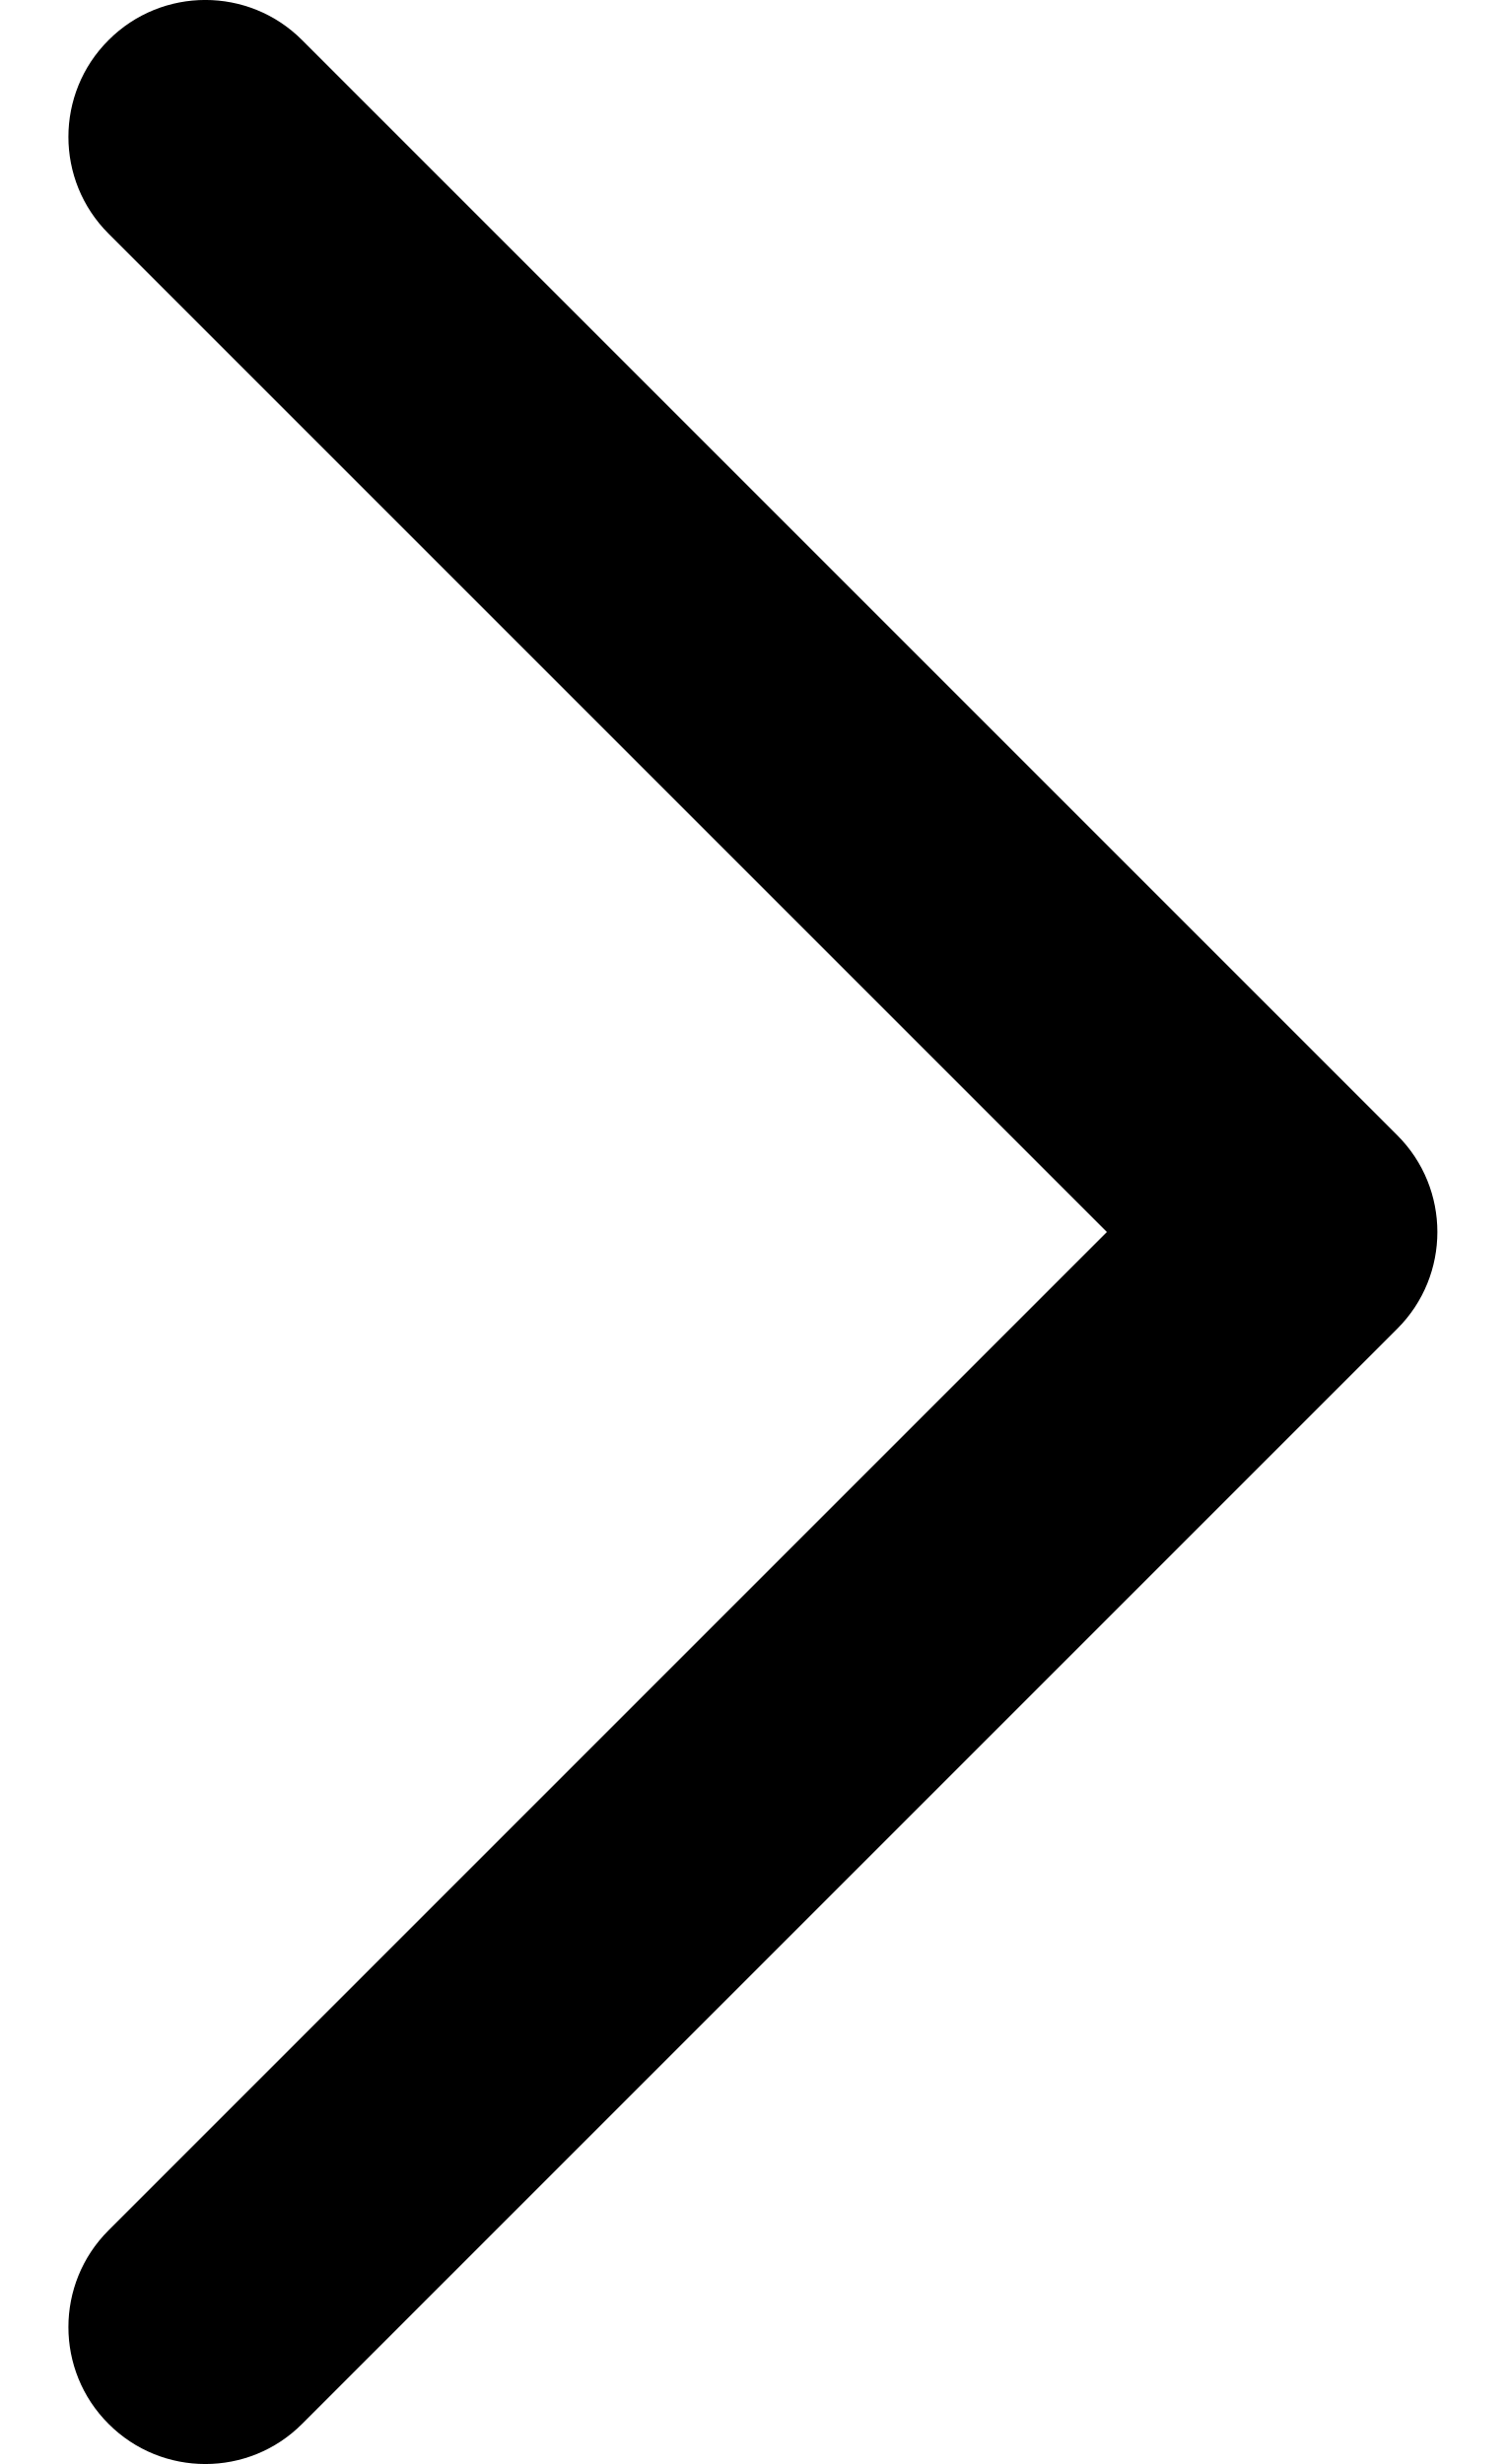
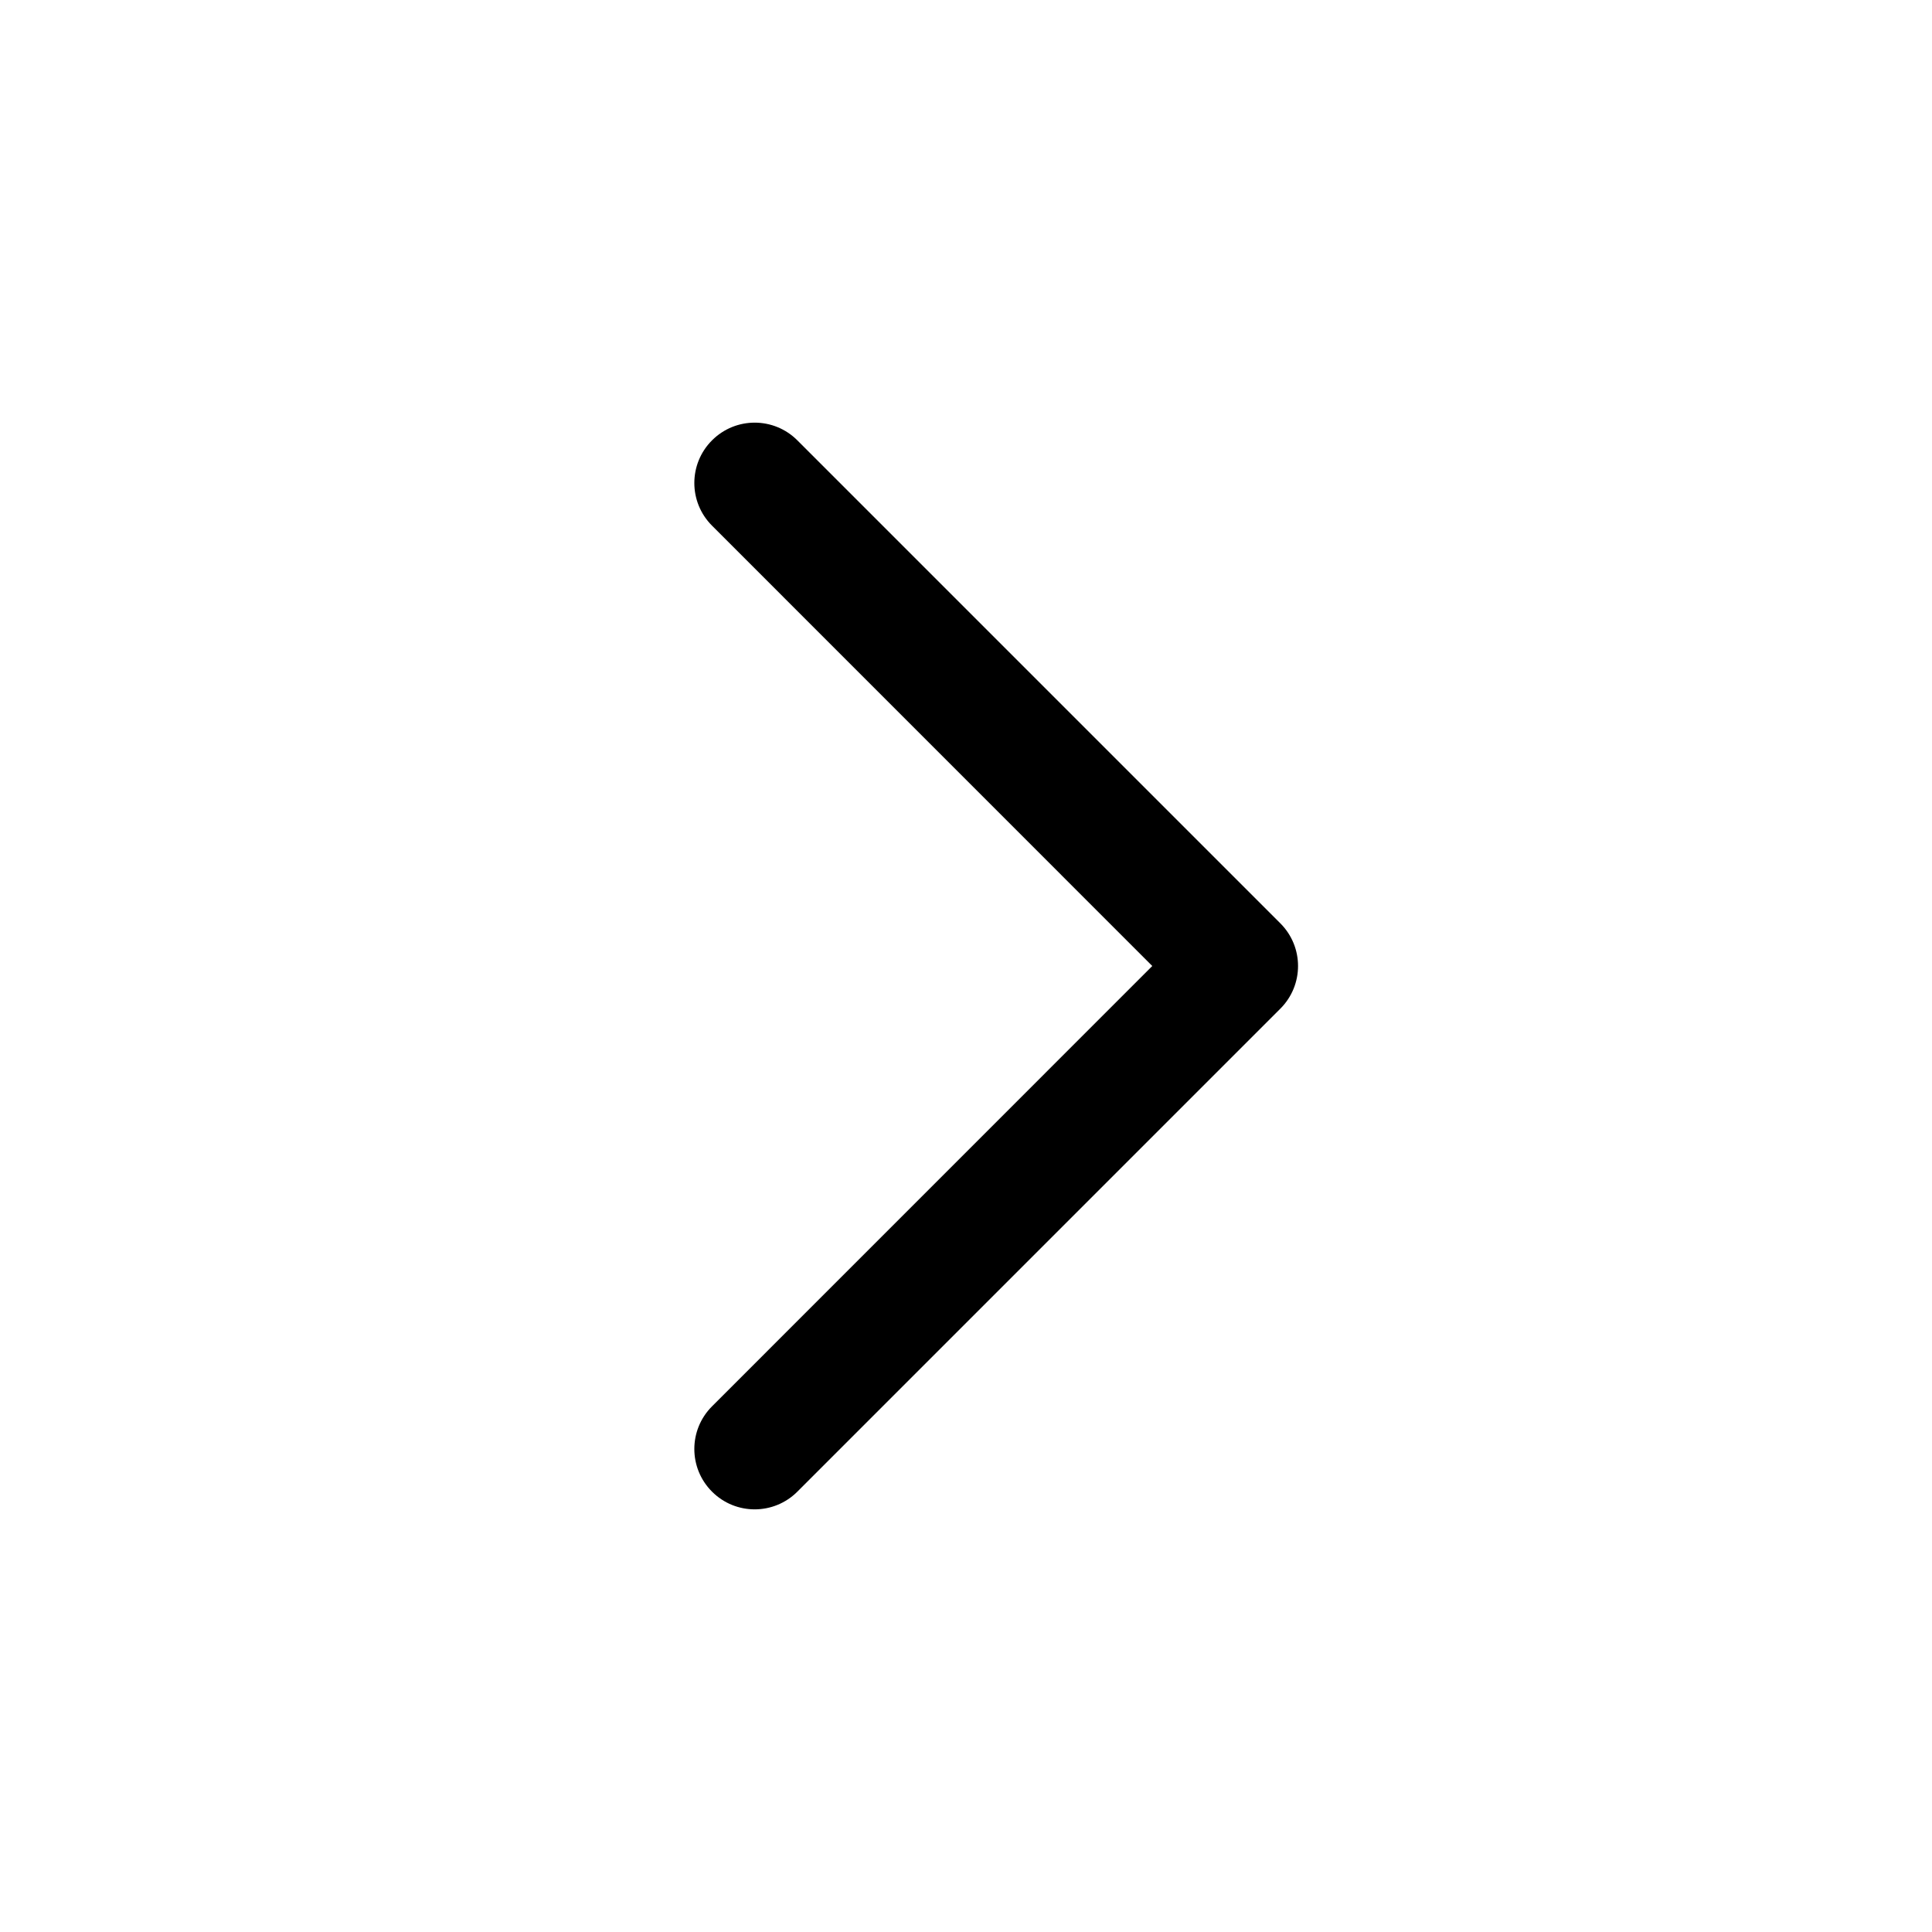
- <svg xmlns="http://www.w3.org/2000/svg" width="11" height="18" viewBox="0 0 11 18" fill="none">
-   <path fill-rule="evenodd" clip-rule="evenodd" d="M0.793 0.293C1.183 -0.098 1.817 -0.098 2.207 0.293L10.207 8.293C10.598 8.683 10.598 9.317 10.207 9.707L2.207 17.707C1.817 18.098 1.183 18.098 0.793 17.707C0.402 17.317 0.402 16.683 0.793 16.293L8.086 9L0.793 1.707C0.402 1.317 0.402 0.683 0.793 0.293Z" fill="#000000" />
+ <svg xmlns="http://www.w3.org/2000/svg" width="24" height="24" viewBox="0 0 24 24" fill="none">
+   <path fill-rule="evenodd" clip-rule="evenodd" d="M8.845 5.47C9.138 5.177 9.612 5.177 9.905 5.47L15.905 11.47C16.198 11.763 16.198 12.237 15.905 12.53L9.905 18.53C9.612 18.823 9.138 18.823 8.845 18.53C8.552 18.237 8.552 17.763 8.845 17.47L14.314 12L8.845 6.53C8.552 6.237 8.552 5.763 8.845 5.47Z" fill="black" />
</svg>
